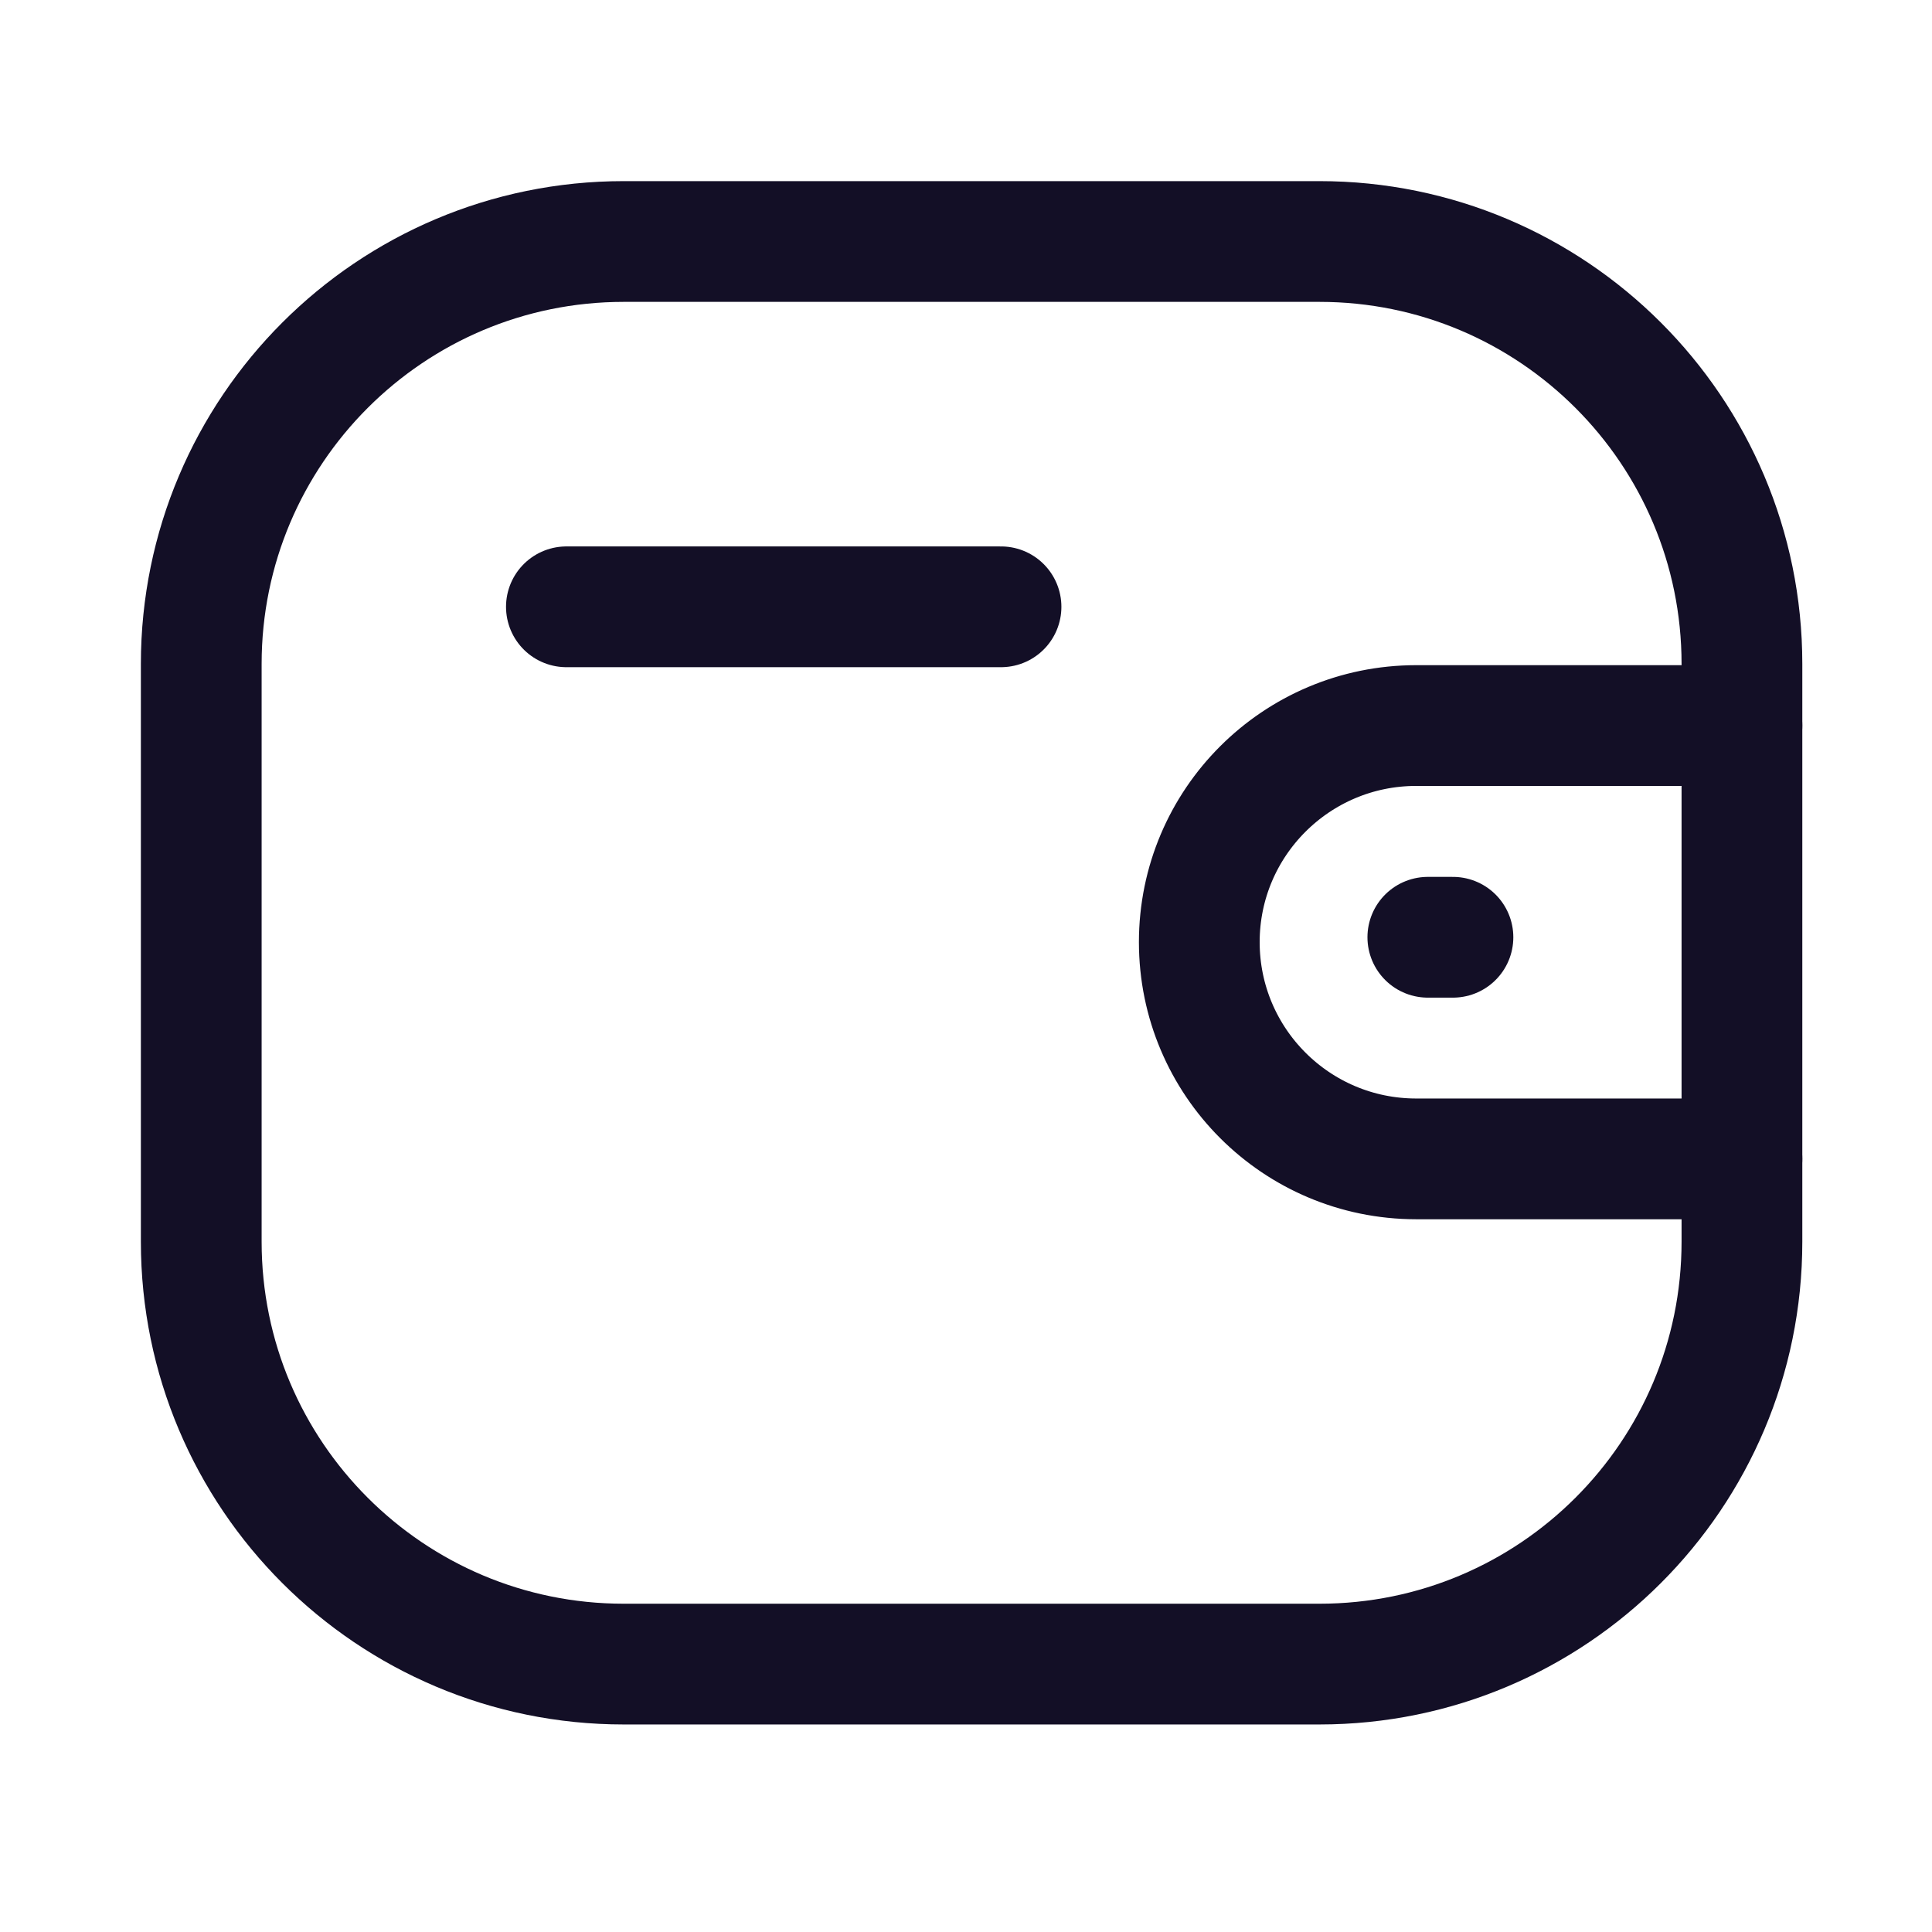
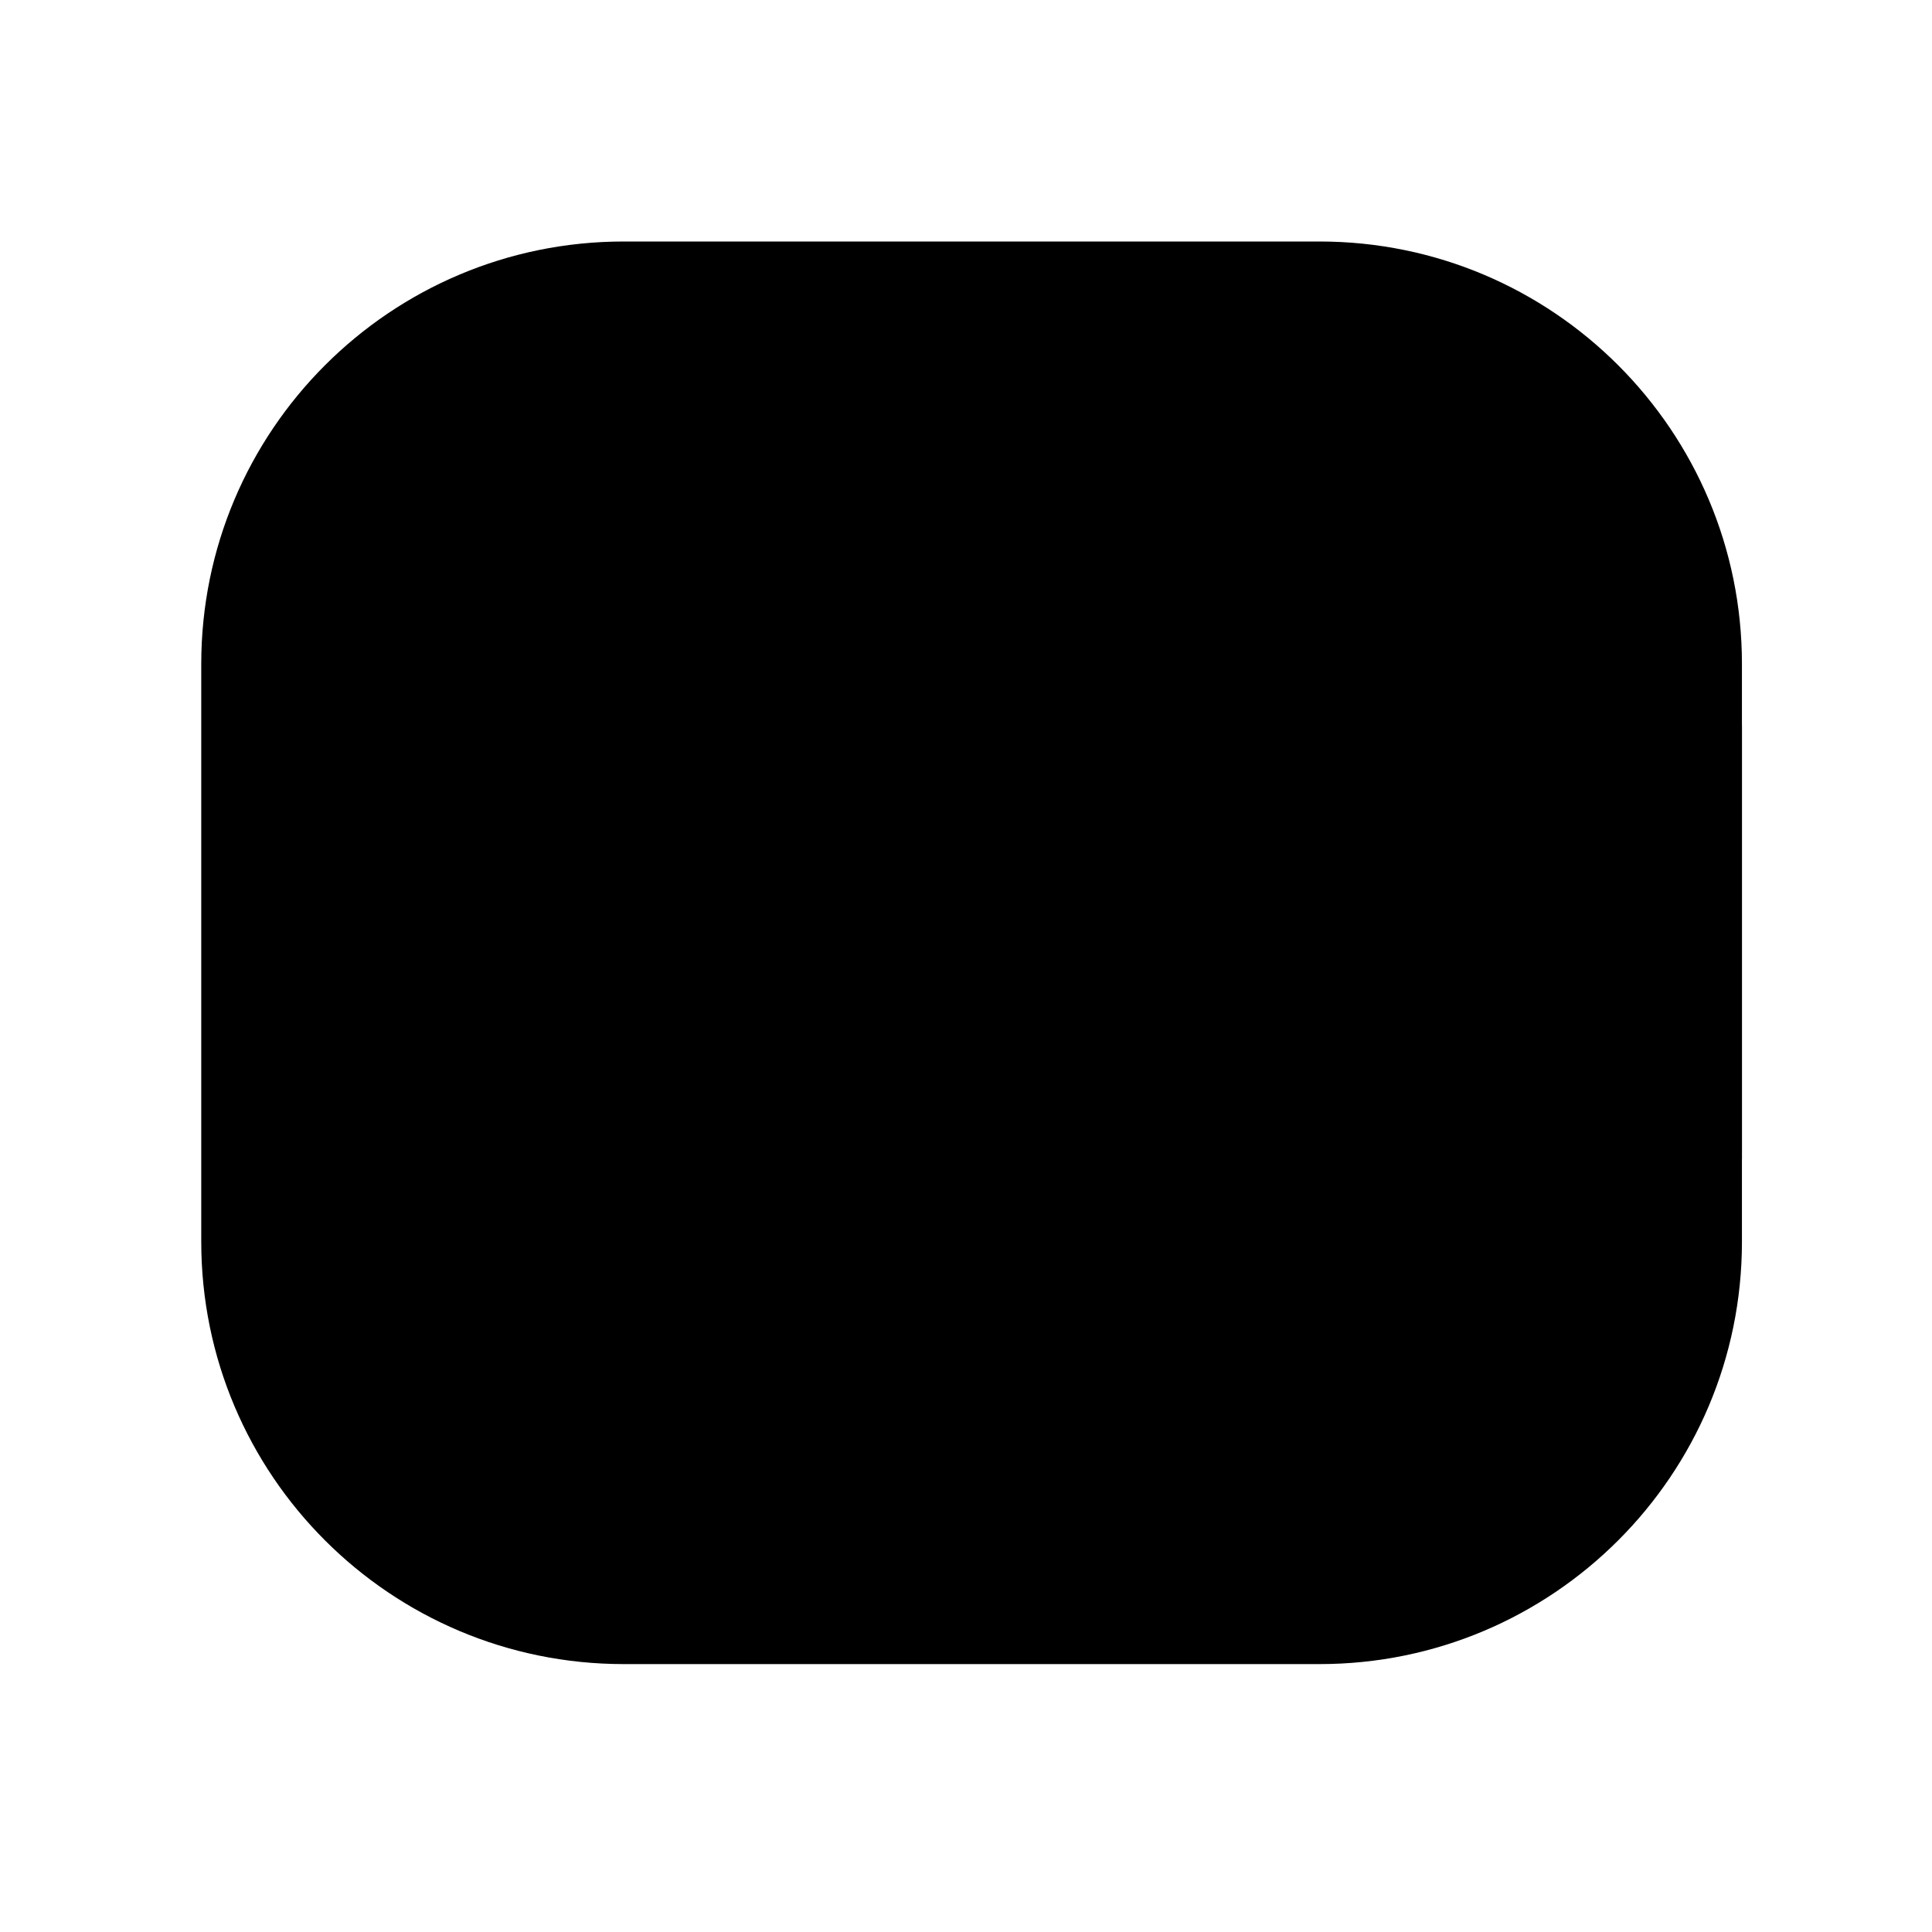
- <svg xmlns="http://www.w3.org/2000/svg" width="24" height="24" viewBox="0 0 24 24" fill="none">
+ <svg xmlns="http://www.w3.org/2000/svg" viewBox="0 0 24 24">
  <g id="Iconly/Light/Wallet">
    <g id="Wallet">
-       <path id="Stroke 1" d="M21.639 14.396H17.591C16.104 14.395 14.899 13.191 14.898 11.704C14.898 10.218 16.104 9.014 17.591 9.013H21.639" stroke="#130F26" stroke-width="1.5" stroke-linecap="round" stroke-linejoin="round" />
-       <path id="Stroke 3" d="M18.049 11.643H17.737" stroke="#130F26" stroke-width="1.5" stroke-linecap="round" stroke-linejoin="round" />
-       <path id="Stroke 5" fill-rule="evenodd" clip-rule="evenodd" d="M7.748 3H16.391C19.289 3 21.639 5.35 21.639 8.248V15.425C21.639 18.323 19.289 20.672 16.391 20.672H7.748C4.85 20.672 2.5 18.323 2.5 15.425V8.248C2.5 5.35 4.85 3 7.748 3Z" stroke="#130F26" stroke-width="1.5" stroke-linecap="round" stroke-linejoin="round" />
-       <path id="Stroke 7" d="M7.036 7.538H12.435" stroke="#130F26" stroke-width="1.5" stroke-linecap="round" stroke-linejoin="round" />
+       <path id="Stroke 1" d="M21.639 14.396H17.591C16.104 14.395 14.899 13.191 14.898 11.704C14.898 10.218 16.104 9.014 17.591 9.013H21.639" stroke-width="1.5" stroke-linecap="round" stroke-linejoin="round" />
+       <path id="Stroke 3" d="M18.049 11.643H17.737" stroke-width="1.5" stroke-linecap="round" stroke-linejoin="round" />
+       <path id="Stroke 5" fill-rule="evenodd" clip-rule="evenodd" d="M7.748 3H16.391C19.289 3 21.639 5.35 21.639 8.248V15.425C21.639 18.323 19.289 20.672 16.391 20.672H7.748C4.85 20.672 2.5 18.323 2.5 15.425V8.248C2.5 5.35 4.85 3 7.748 3Z" stroke-width="1.5" stroke-linecap="round" stroke-linejoin="round" />
+       <path id="Stroke 7" d="M7.036 7.538H12.435" stroke-width="1.5" stroke-linecap="round" stroke-linejoin="round" />
    </g>
  </g>
</svg>
